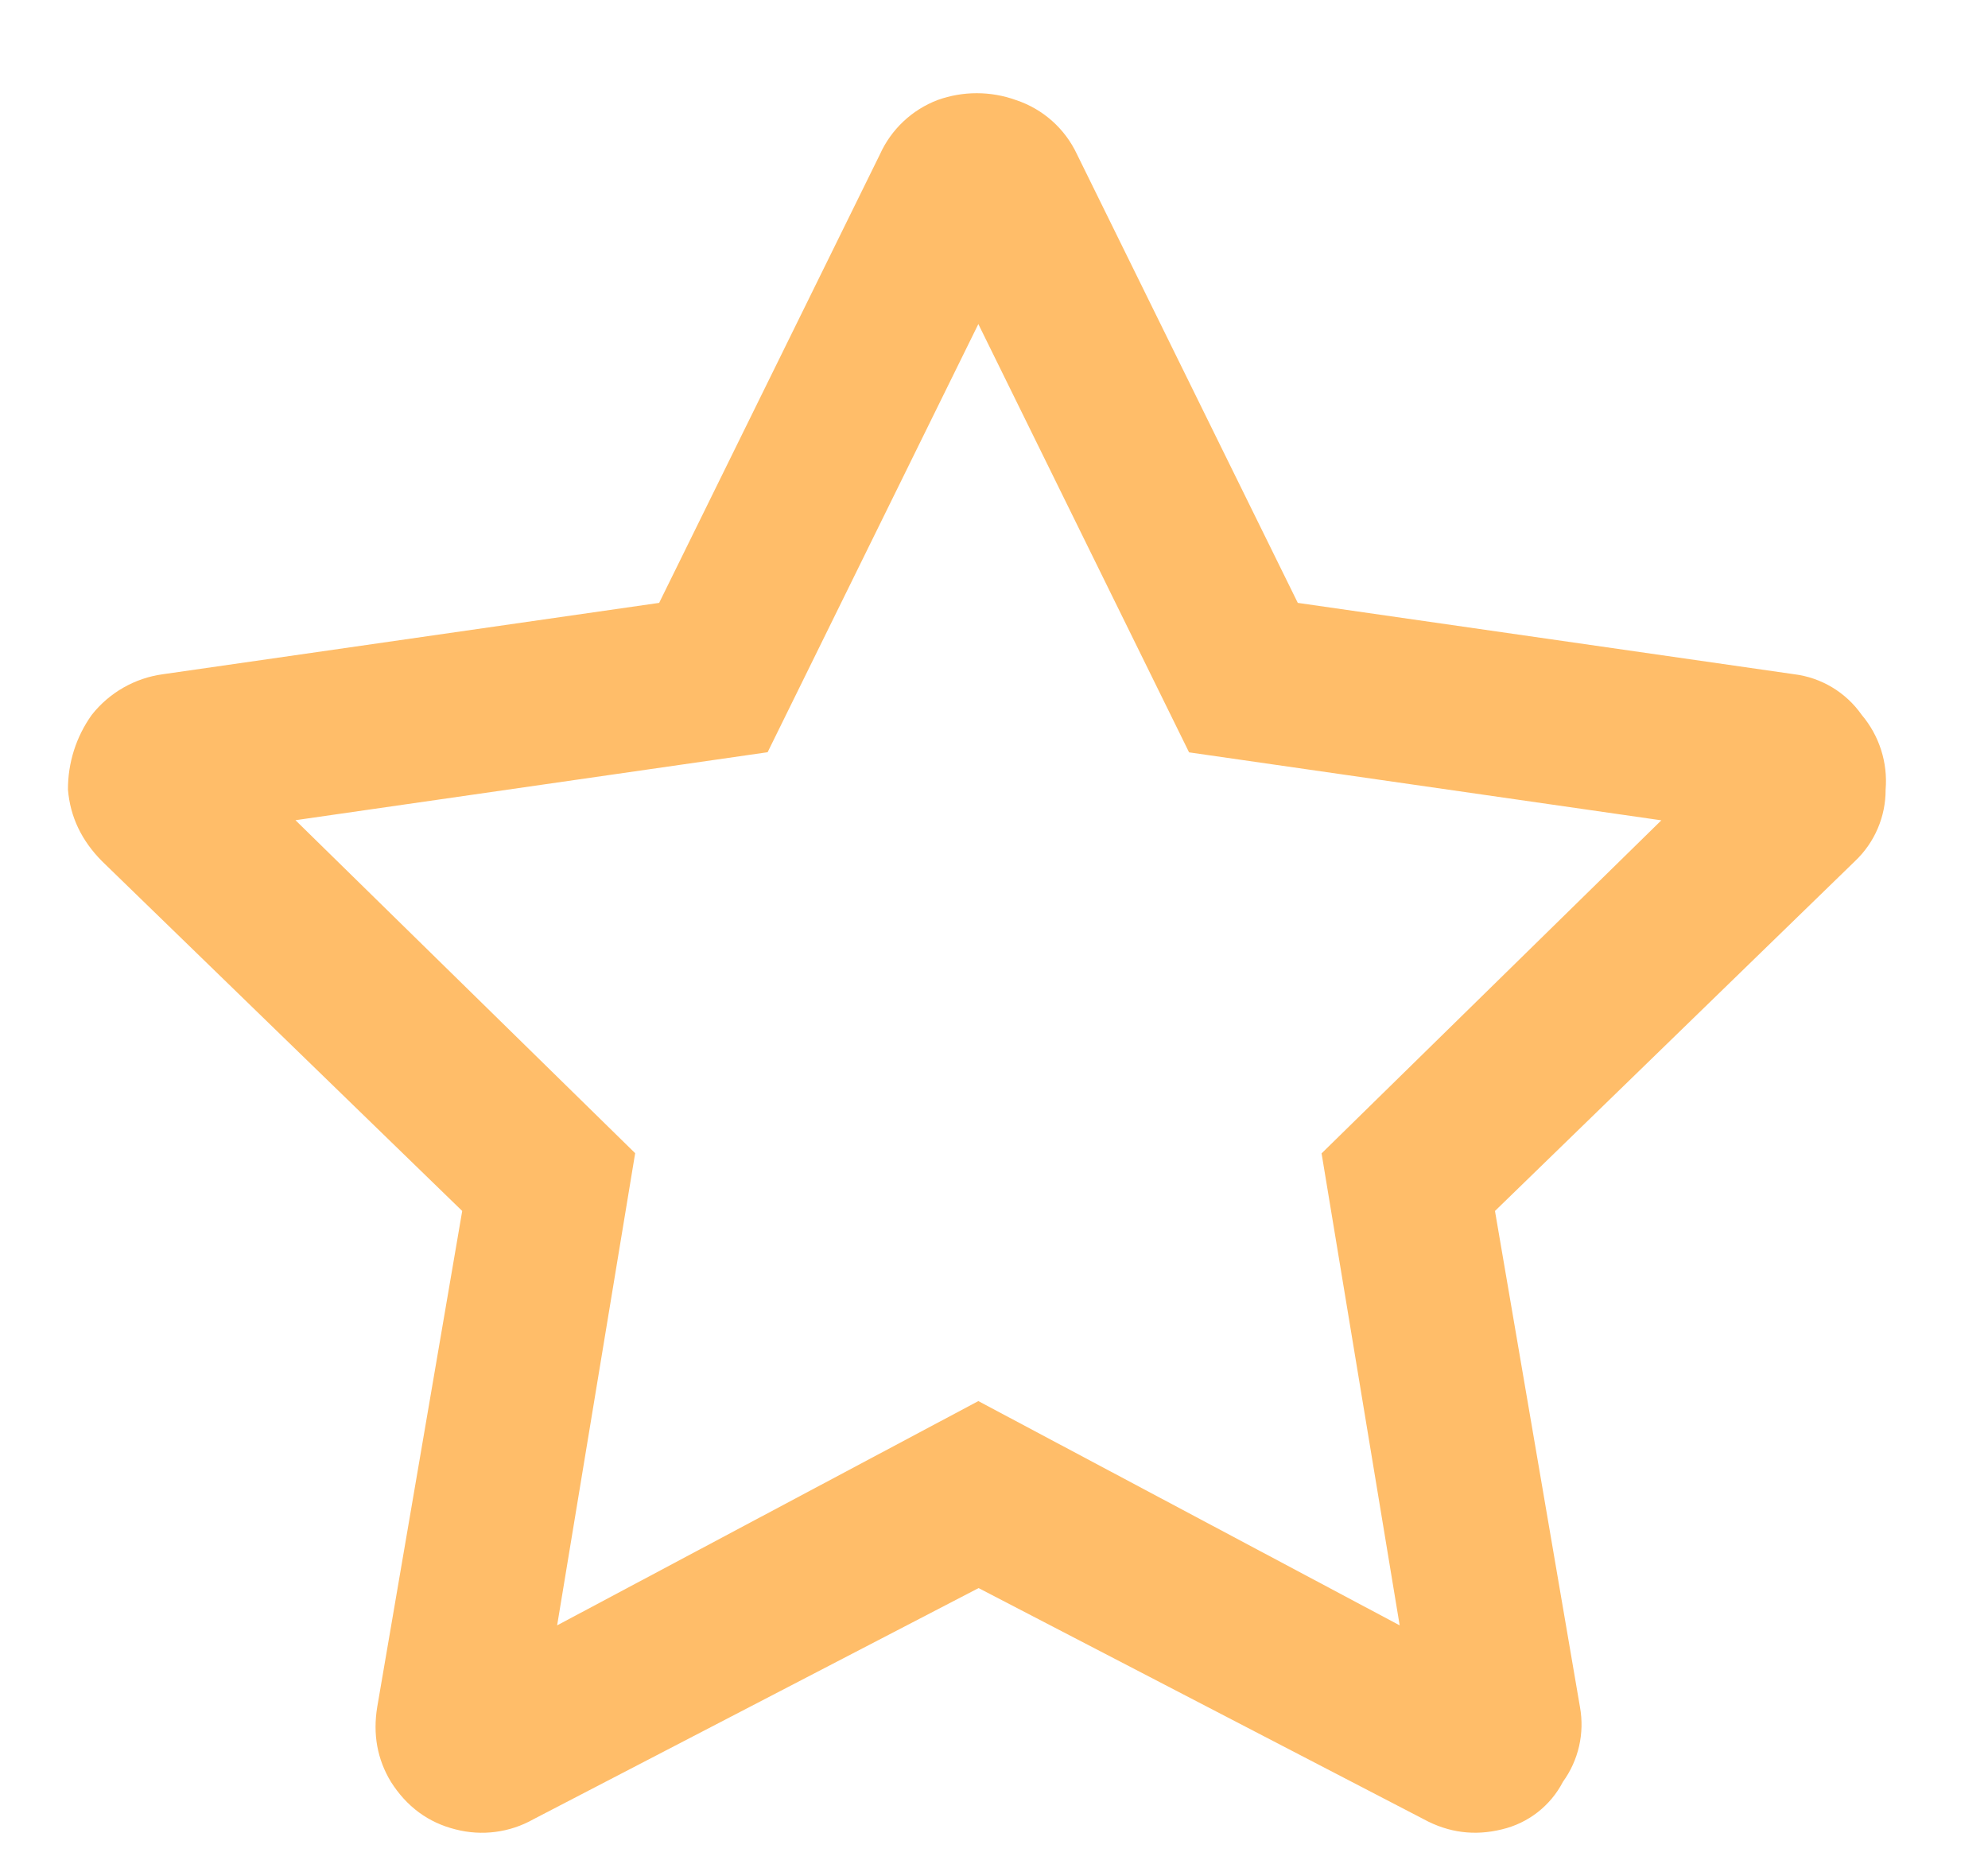
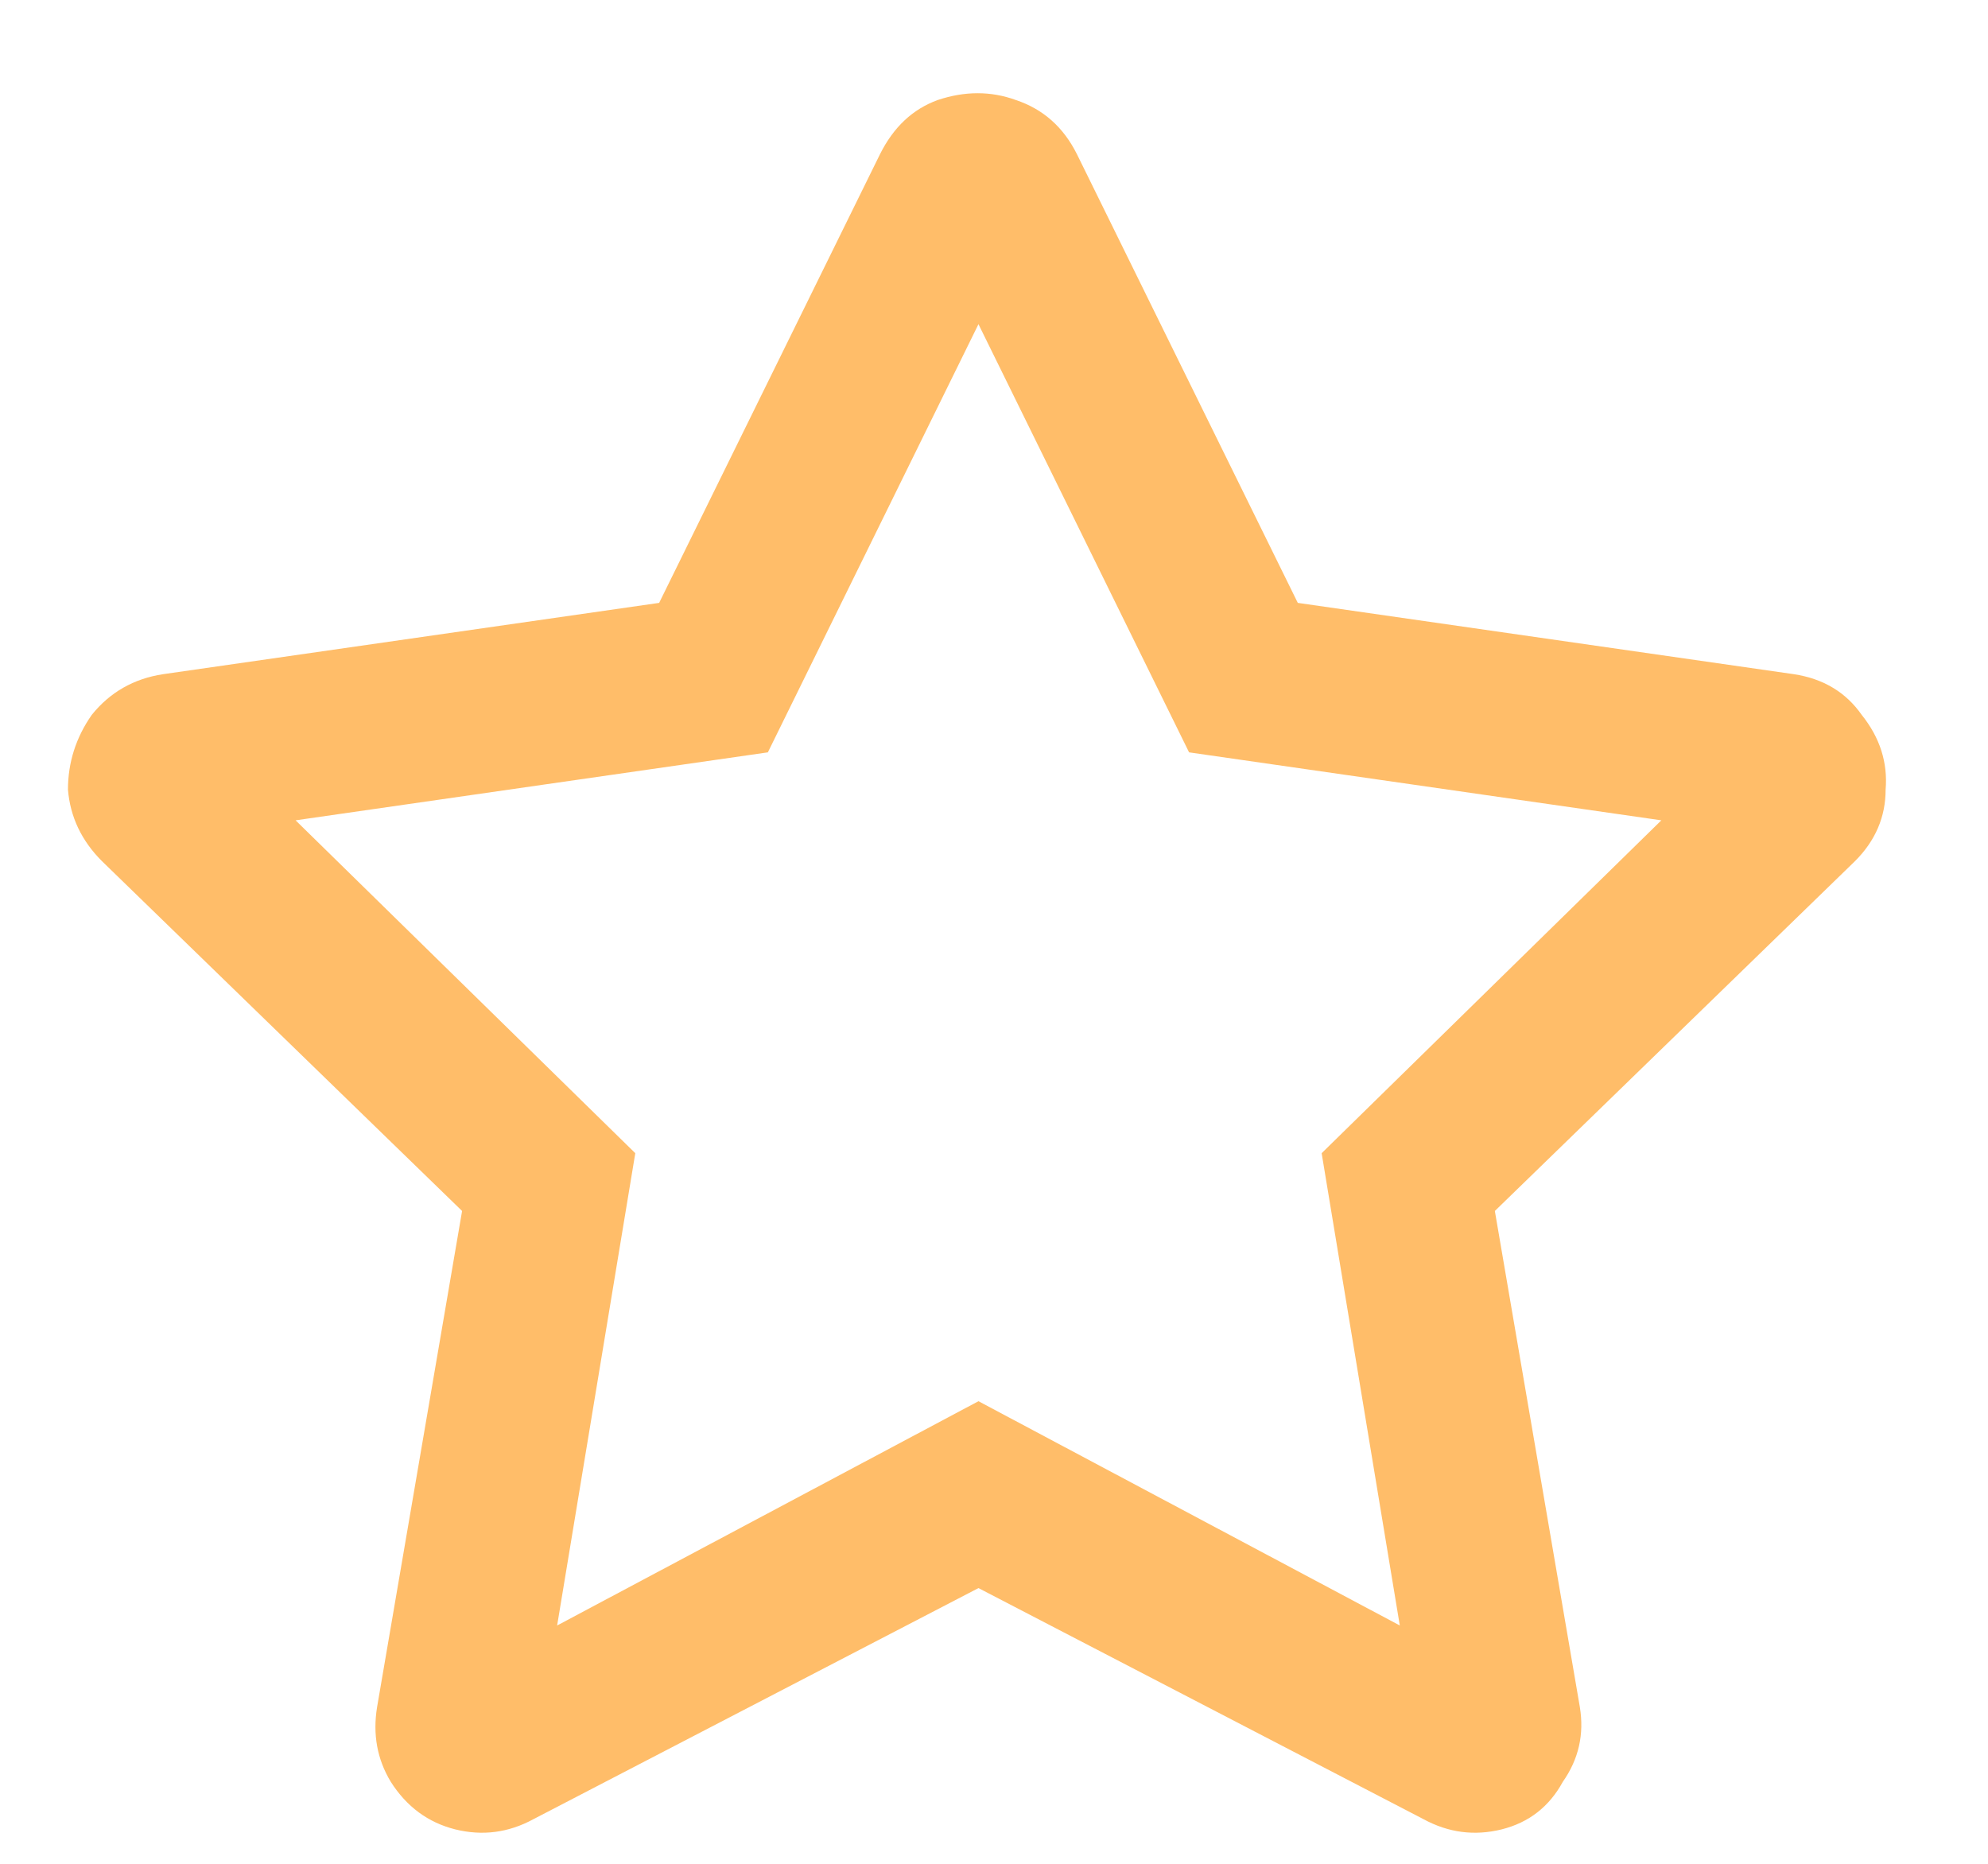
<svg xmlns="http://www.w3.org/2000/svg" width="16" height="15" viewBox="0 0 16 15" fill="none">
-   <path d="M14.438 5.426l-3.993-.574-1.777-3.61a.83.83 0 00-.492-.437.931.931 0 00-.63 0 .836.836 0 00-.464.437l-1.777 3.61-3.992.574a.88.88 0 00-.575.328 1.026 1.026 0 00-.191.601c.018.22.11.41.273.575l2.9 2.816-.684 3.992c-.036.219 0 .42.11.602.127.2.3.328.52.383a.844.844 0 00.628-.082l3.582-1.86 3.582 1.86c.2.109.41.136.629.082a.745.745 0 00.492-.383.786.786 0 00.137-.602l-.684-3.992L14.93 6.93a.787.787 0 00.246-.575.825.825 0 00-.192-.601.781.781 0 00-.546-.328zM10.636 9.28l.629 3.801-3.391-1.805-3.39 1.805.628-3.8-2.734-2.68 3.8-.547 1.696-3.446L9.57 6.055l3.801.547-2.734 2.68z" fill="#FFBD69" />
+   <path d="M14.438 5.426L10.445 4.852L8.668 1.242C8.559 1.023 8.395 0.878 8.176 0.805C7.975 0.732 7.766 0.732 7.547 0.805C7.346 0.878 7.191 1.023 7.082 1.242L5.305 4.852L1.312 5.426C1.076 5.462 0.884 5.572 0.738 5.754C0.611 5.936 0.547 6.137 0.547 6.355C0.565 6.574 0.656 6.766 0.82 6.93L3.719 9.746L3.035 13.738C2.999 13.957 3.035 14.158 3.145 14.34C3.272 14.54 3.445 14.668 3.664 14.723C3.883 14.777 4.092 14.75 4.293 14.641L7.875 12.781L11.457 14.641C11.658 14.75 11.867 14.777 12.086 14.723C12.305 14.668 12.469 14.54 12.578 14.34C12.706 14.158 12.751 13.957 12.715 13.738L12.031 9.746L14.93 6.93C15.094 6.766 15.176 6.574 15.176 6.355C15.194 6.137 15.13 5.936 14.984 5.754C14.857 5.572 14.675 5.462 14.438 5.426ZM10.637 9.281L11.266 13.082L7.875 11.277L4.484 13.082L5.113 9.281L2.379 6.602L6.18 6.055L7.875 2.609L9.57 6.055L13.371 6.602L10.637 9.281Z" fill="#FFBD69" />
</svg>
